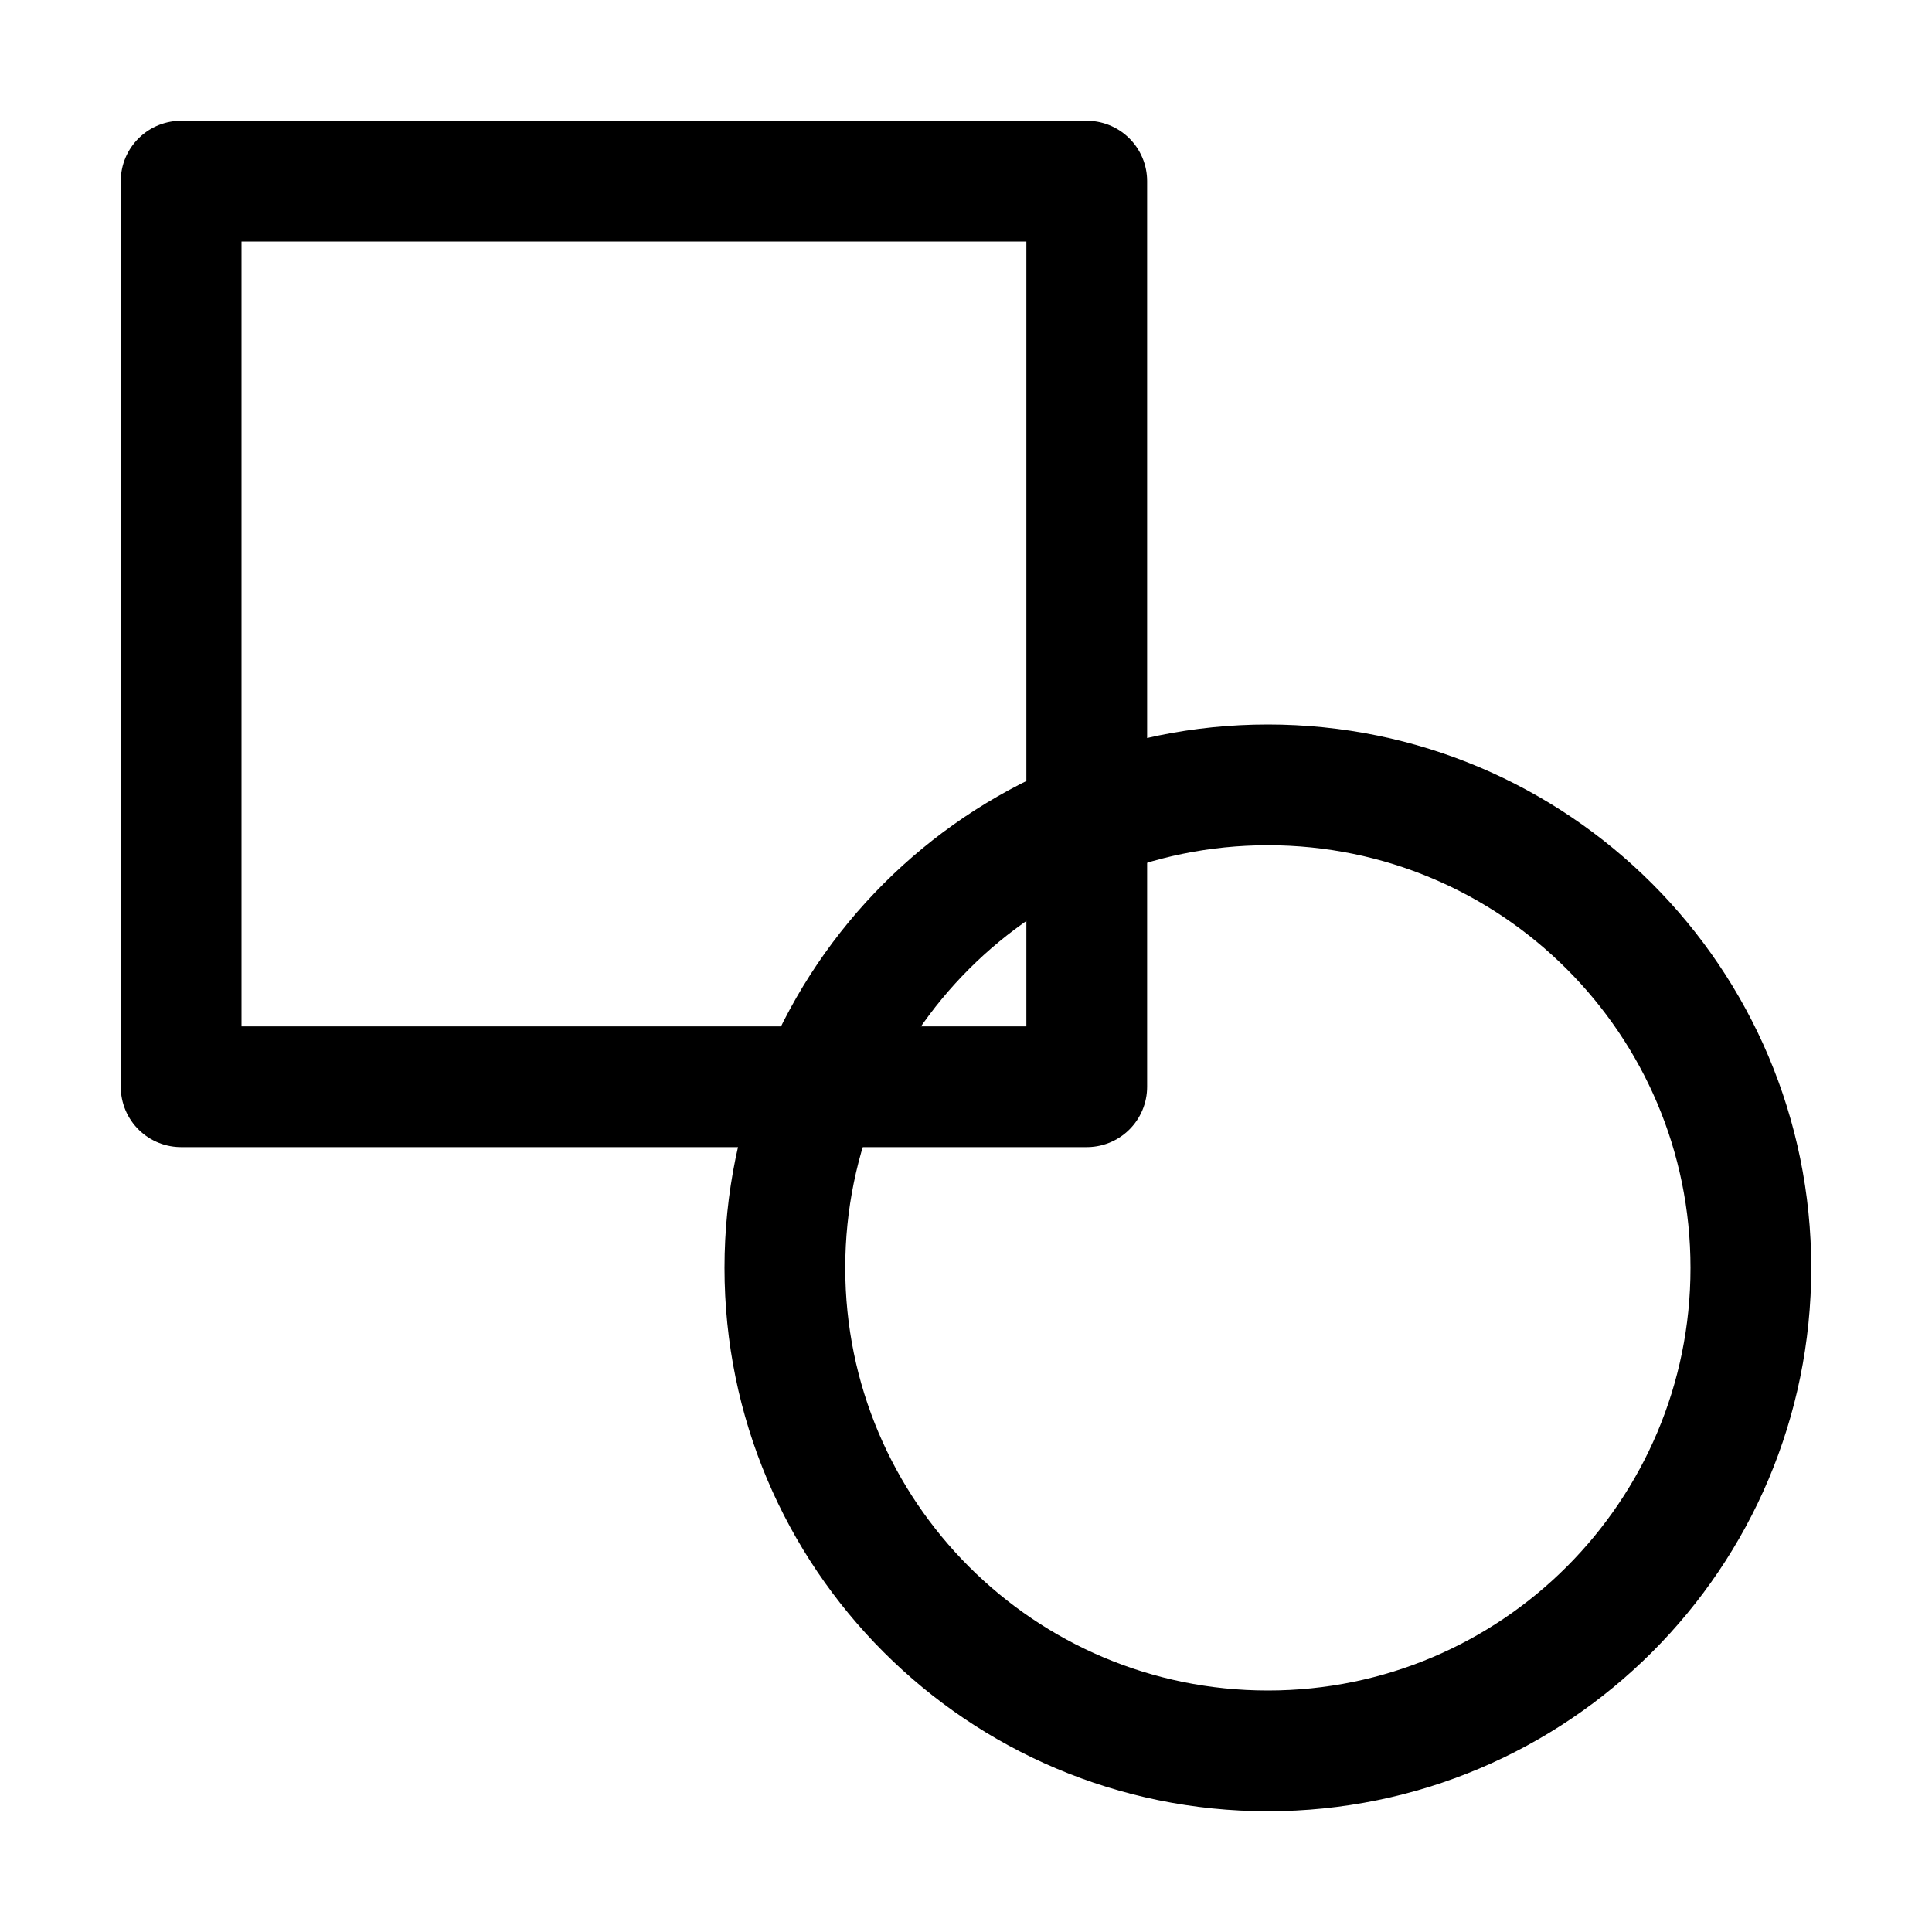
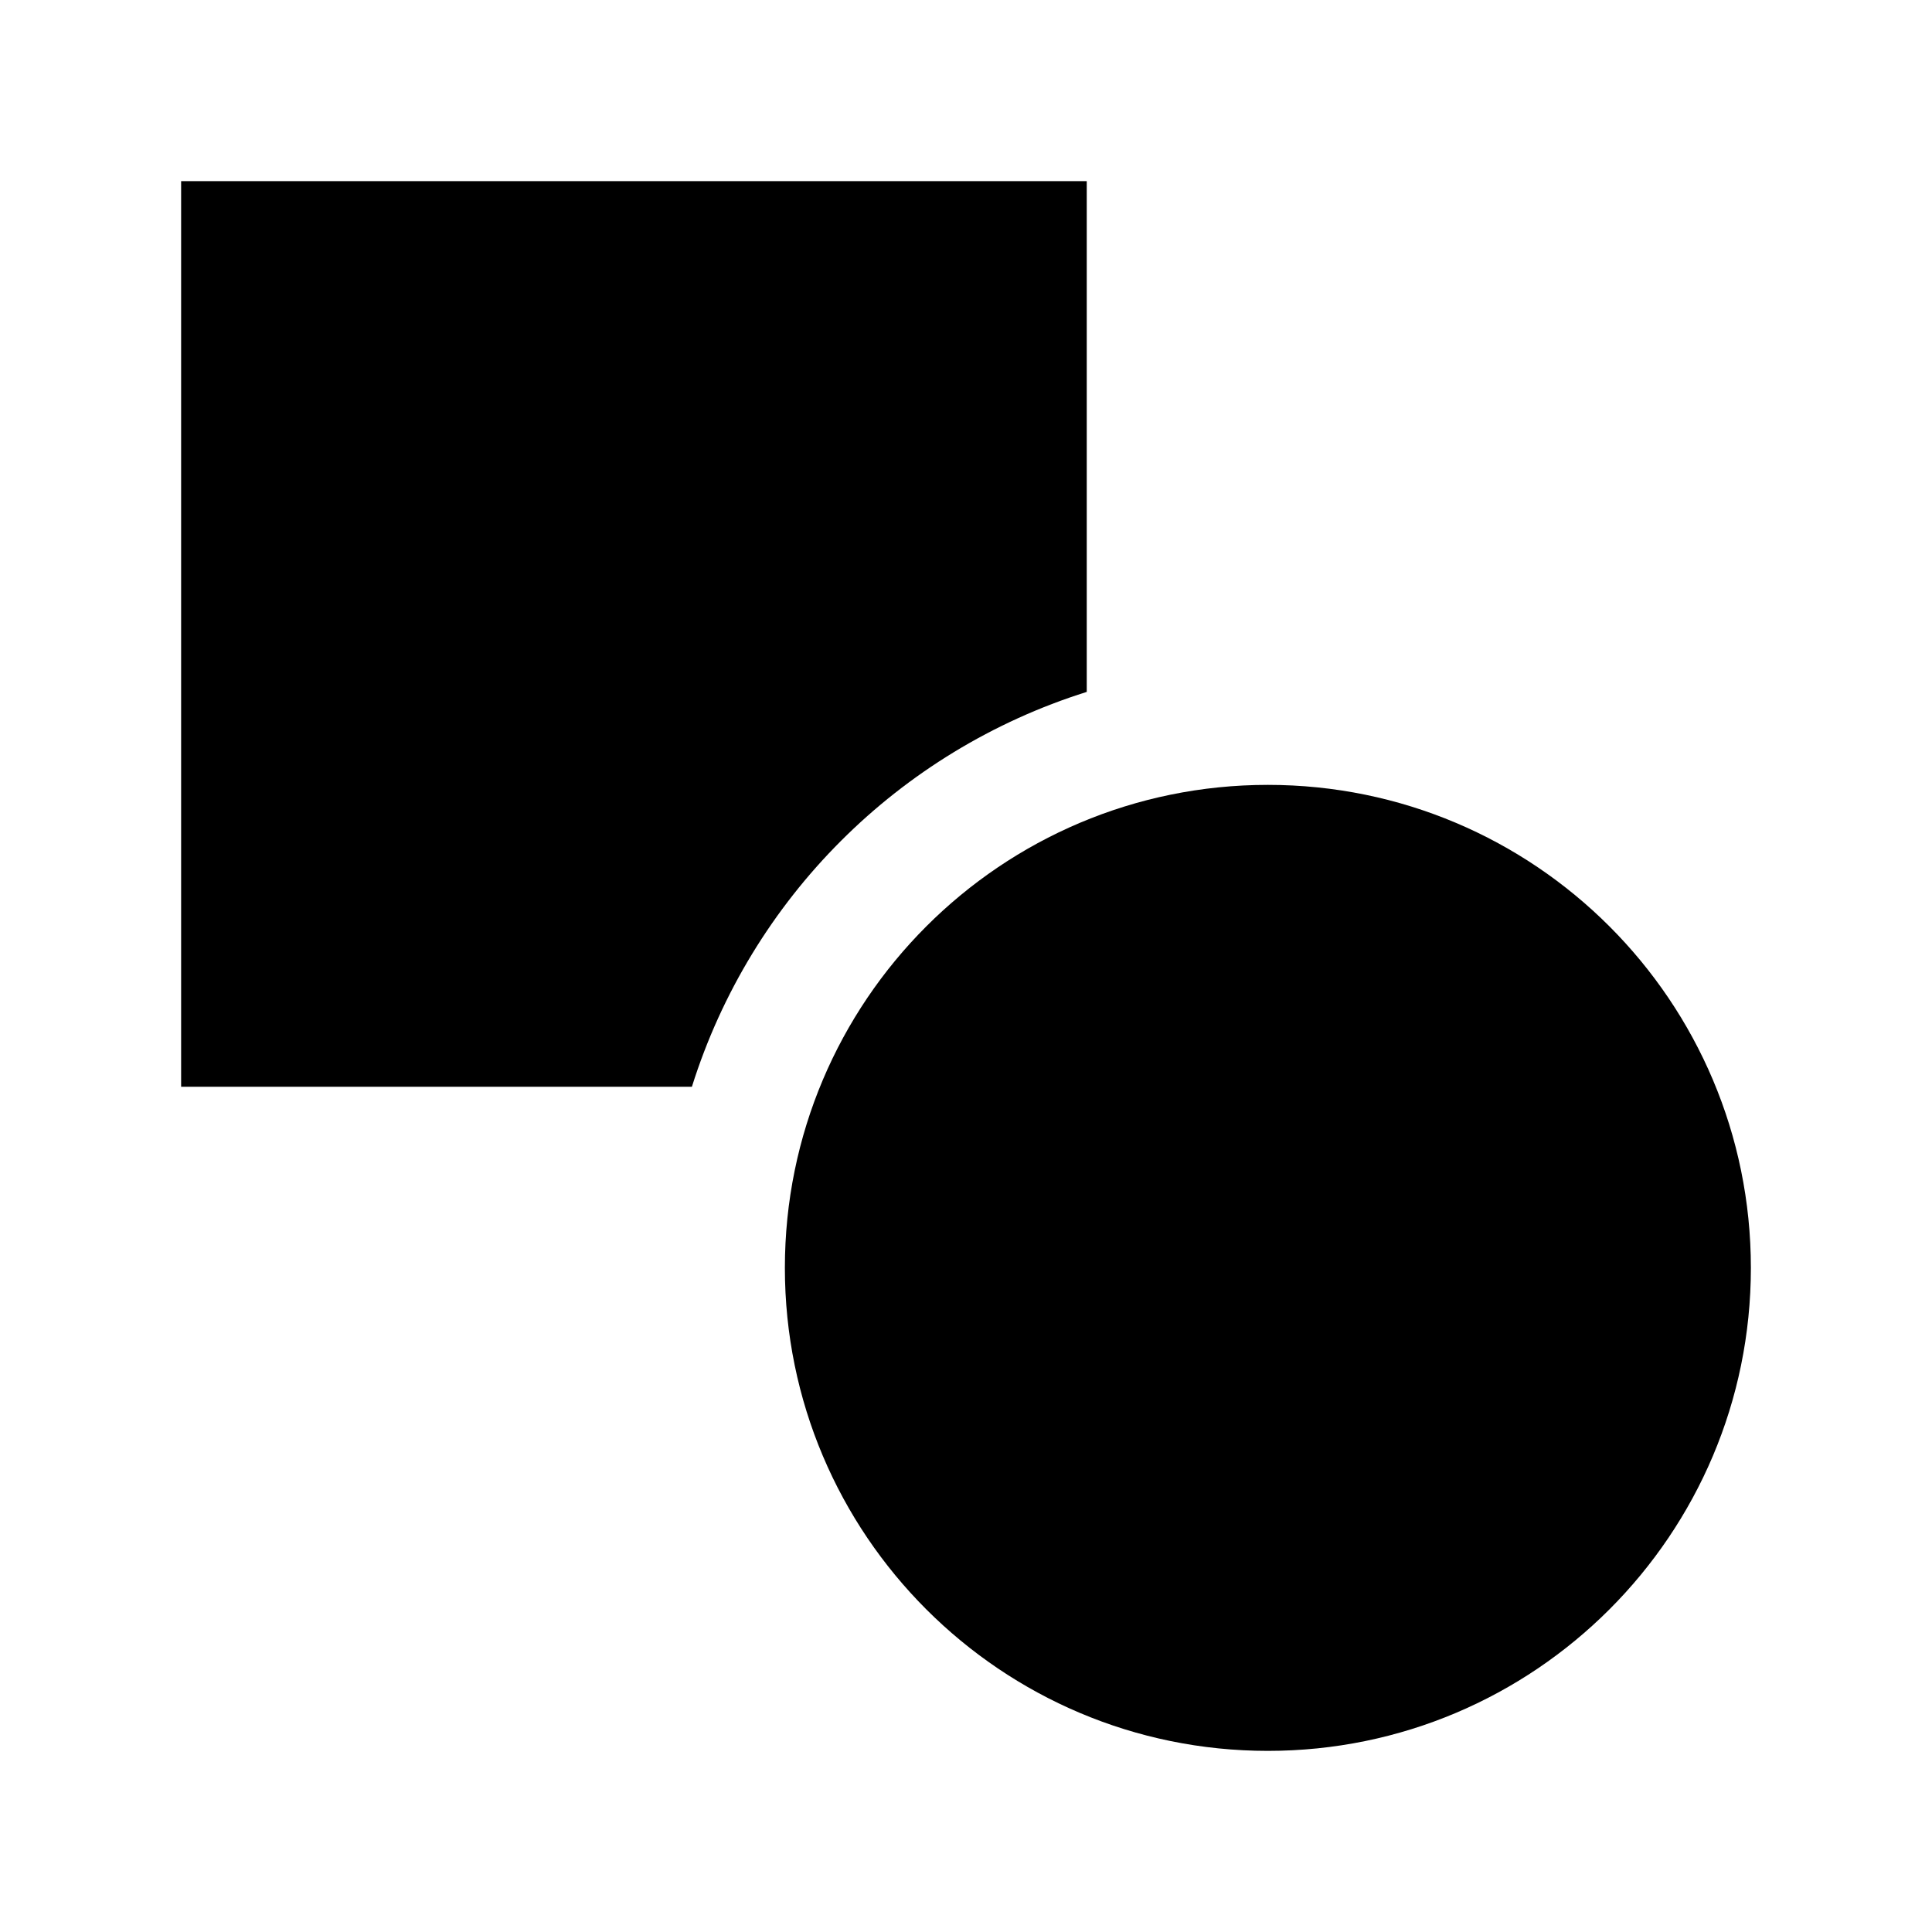
<svg xmlns="http://www.w3.org/2000/svg" width="32" height="32" viewBox="0 0 32 32">
-   <g fill="none" stroke="black" stroke-width="2" stroke-linejoin="round">
-     <rect x="3" y="3" width="15" height="15" />
-     <circle cx="21" cy="21" r="8" />
-   </g>
+   <path d="M3 3h15v8.46A10 10 0 0 0 11.46 18H3z" fill="black" />
+   <circle cx="21" cy="21" r="8" fill="black" />
</svg>
